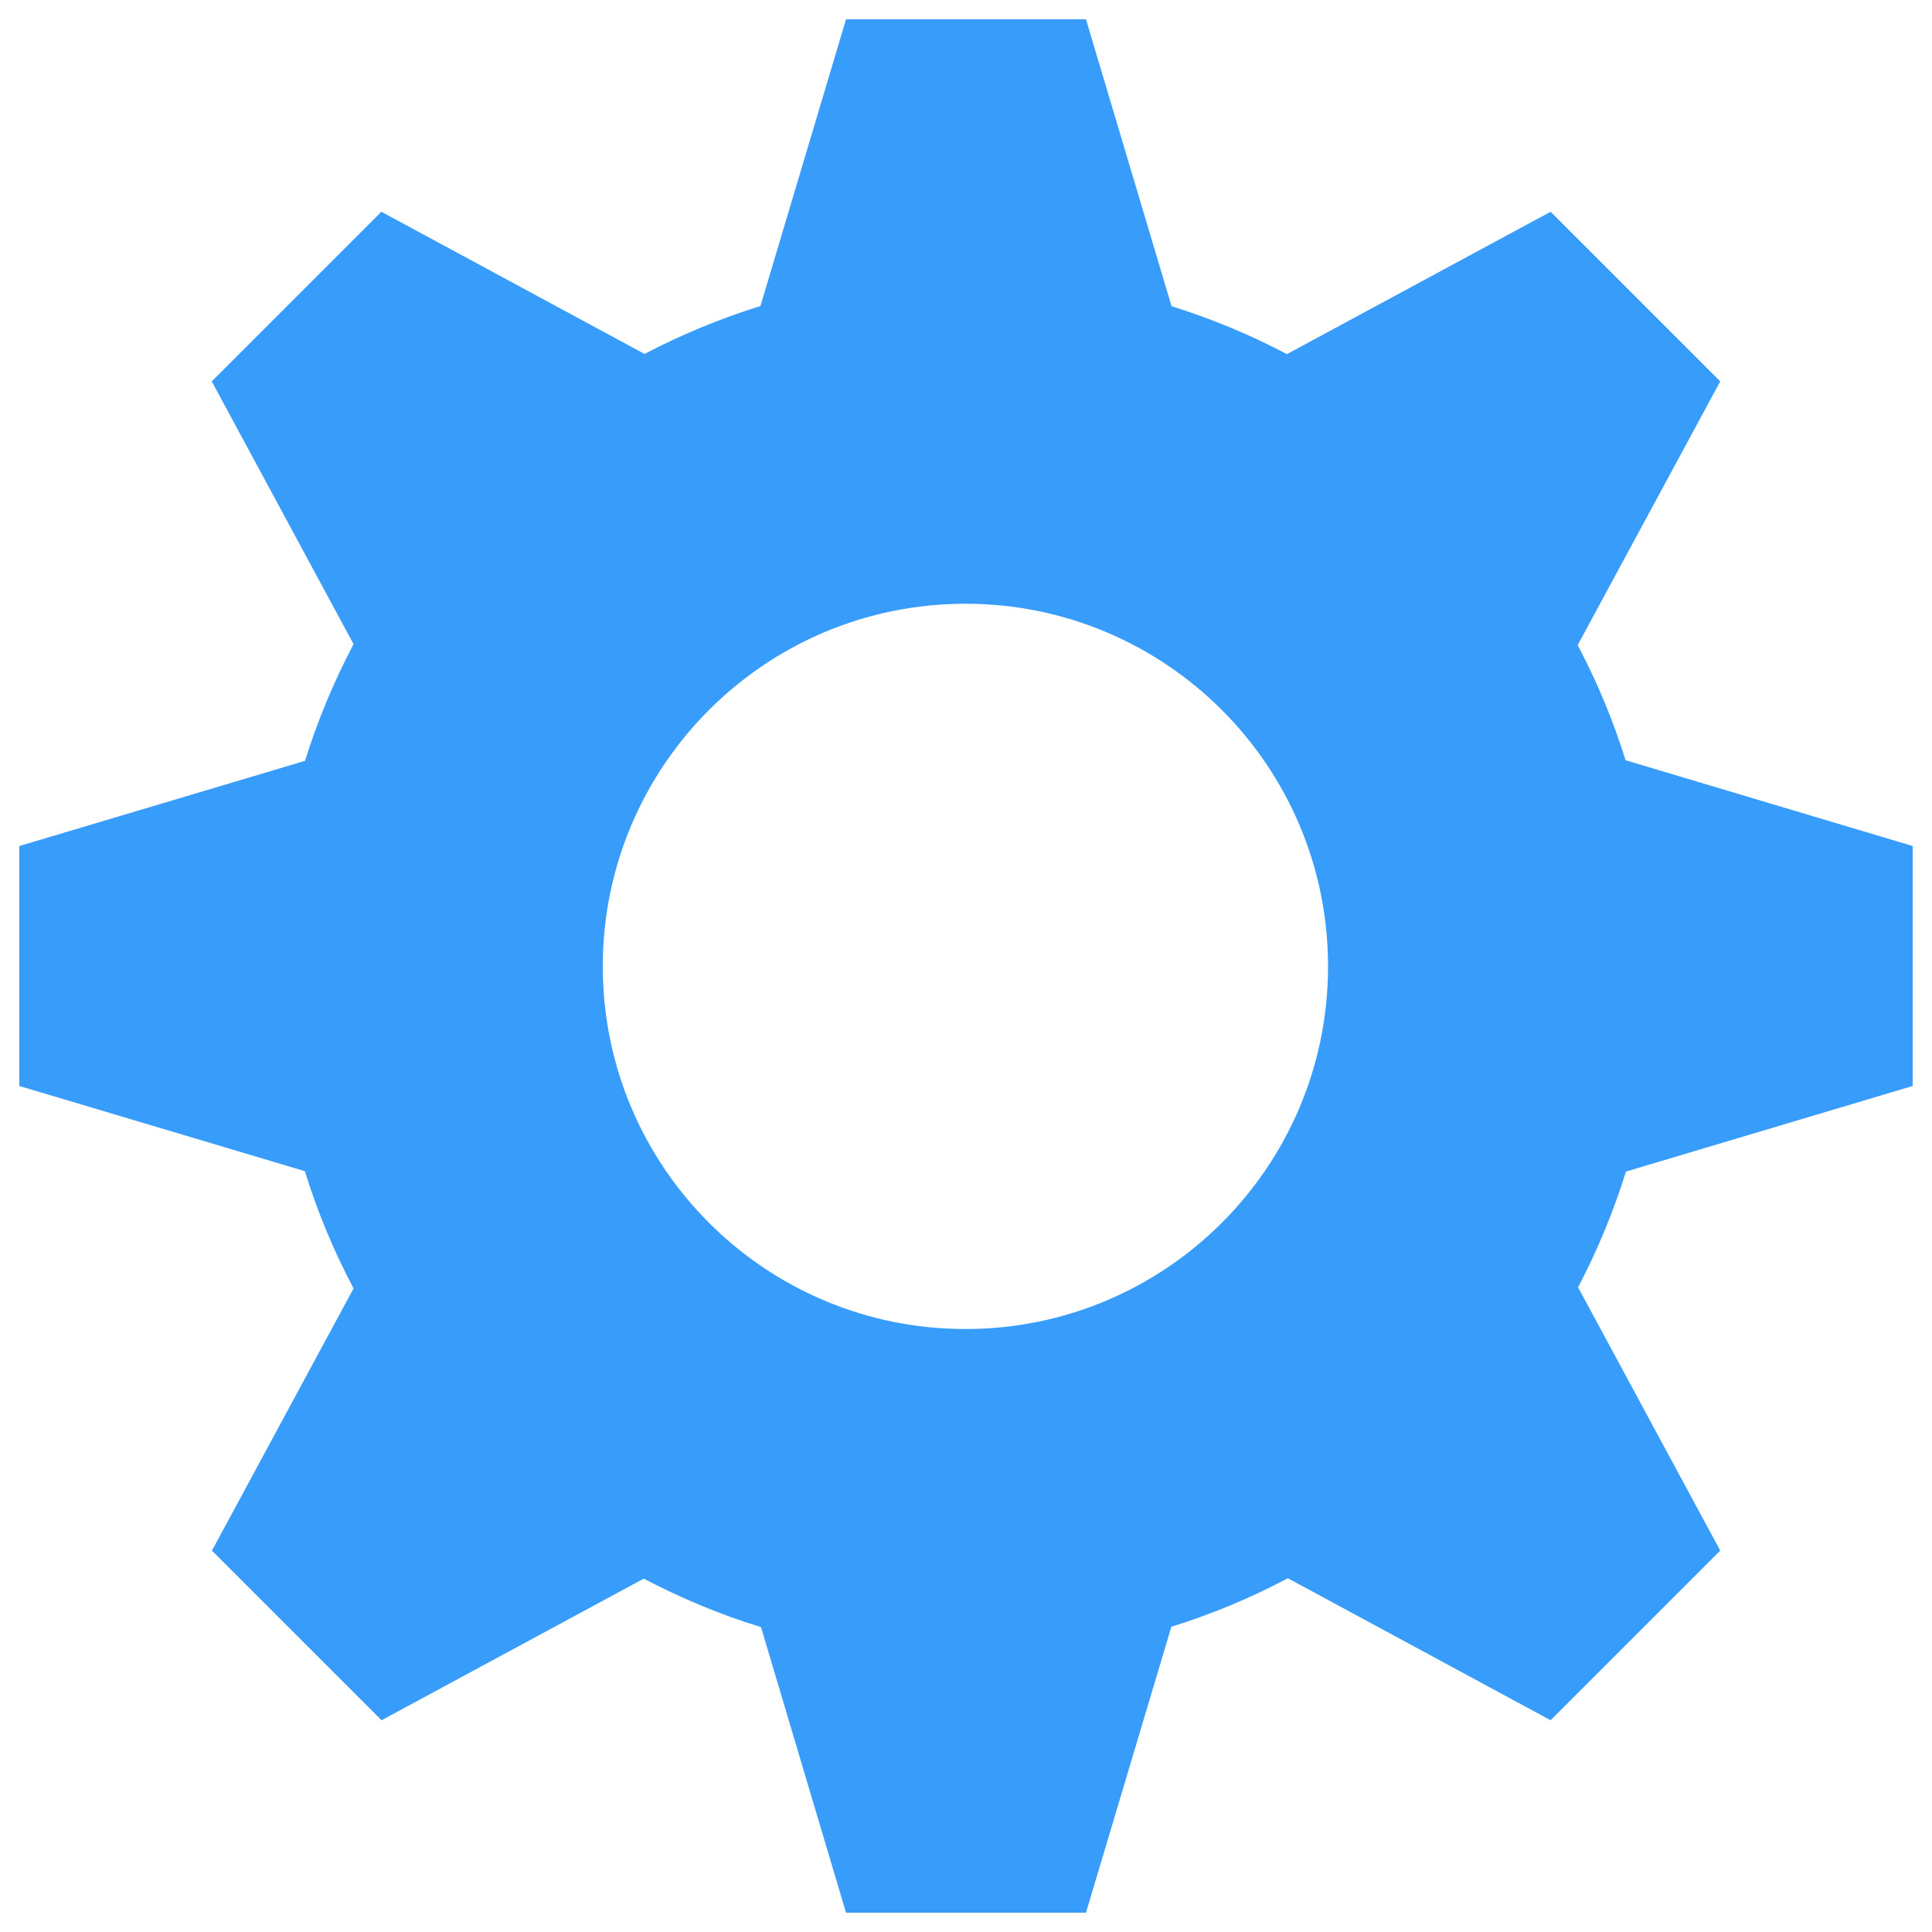
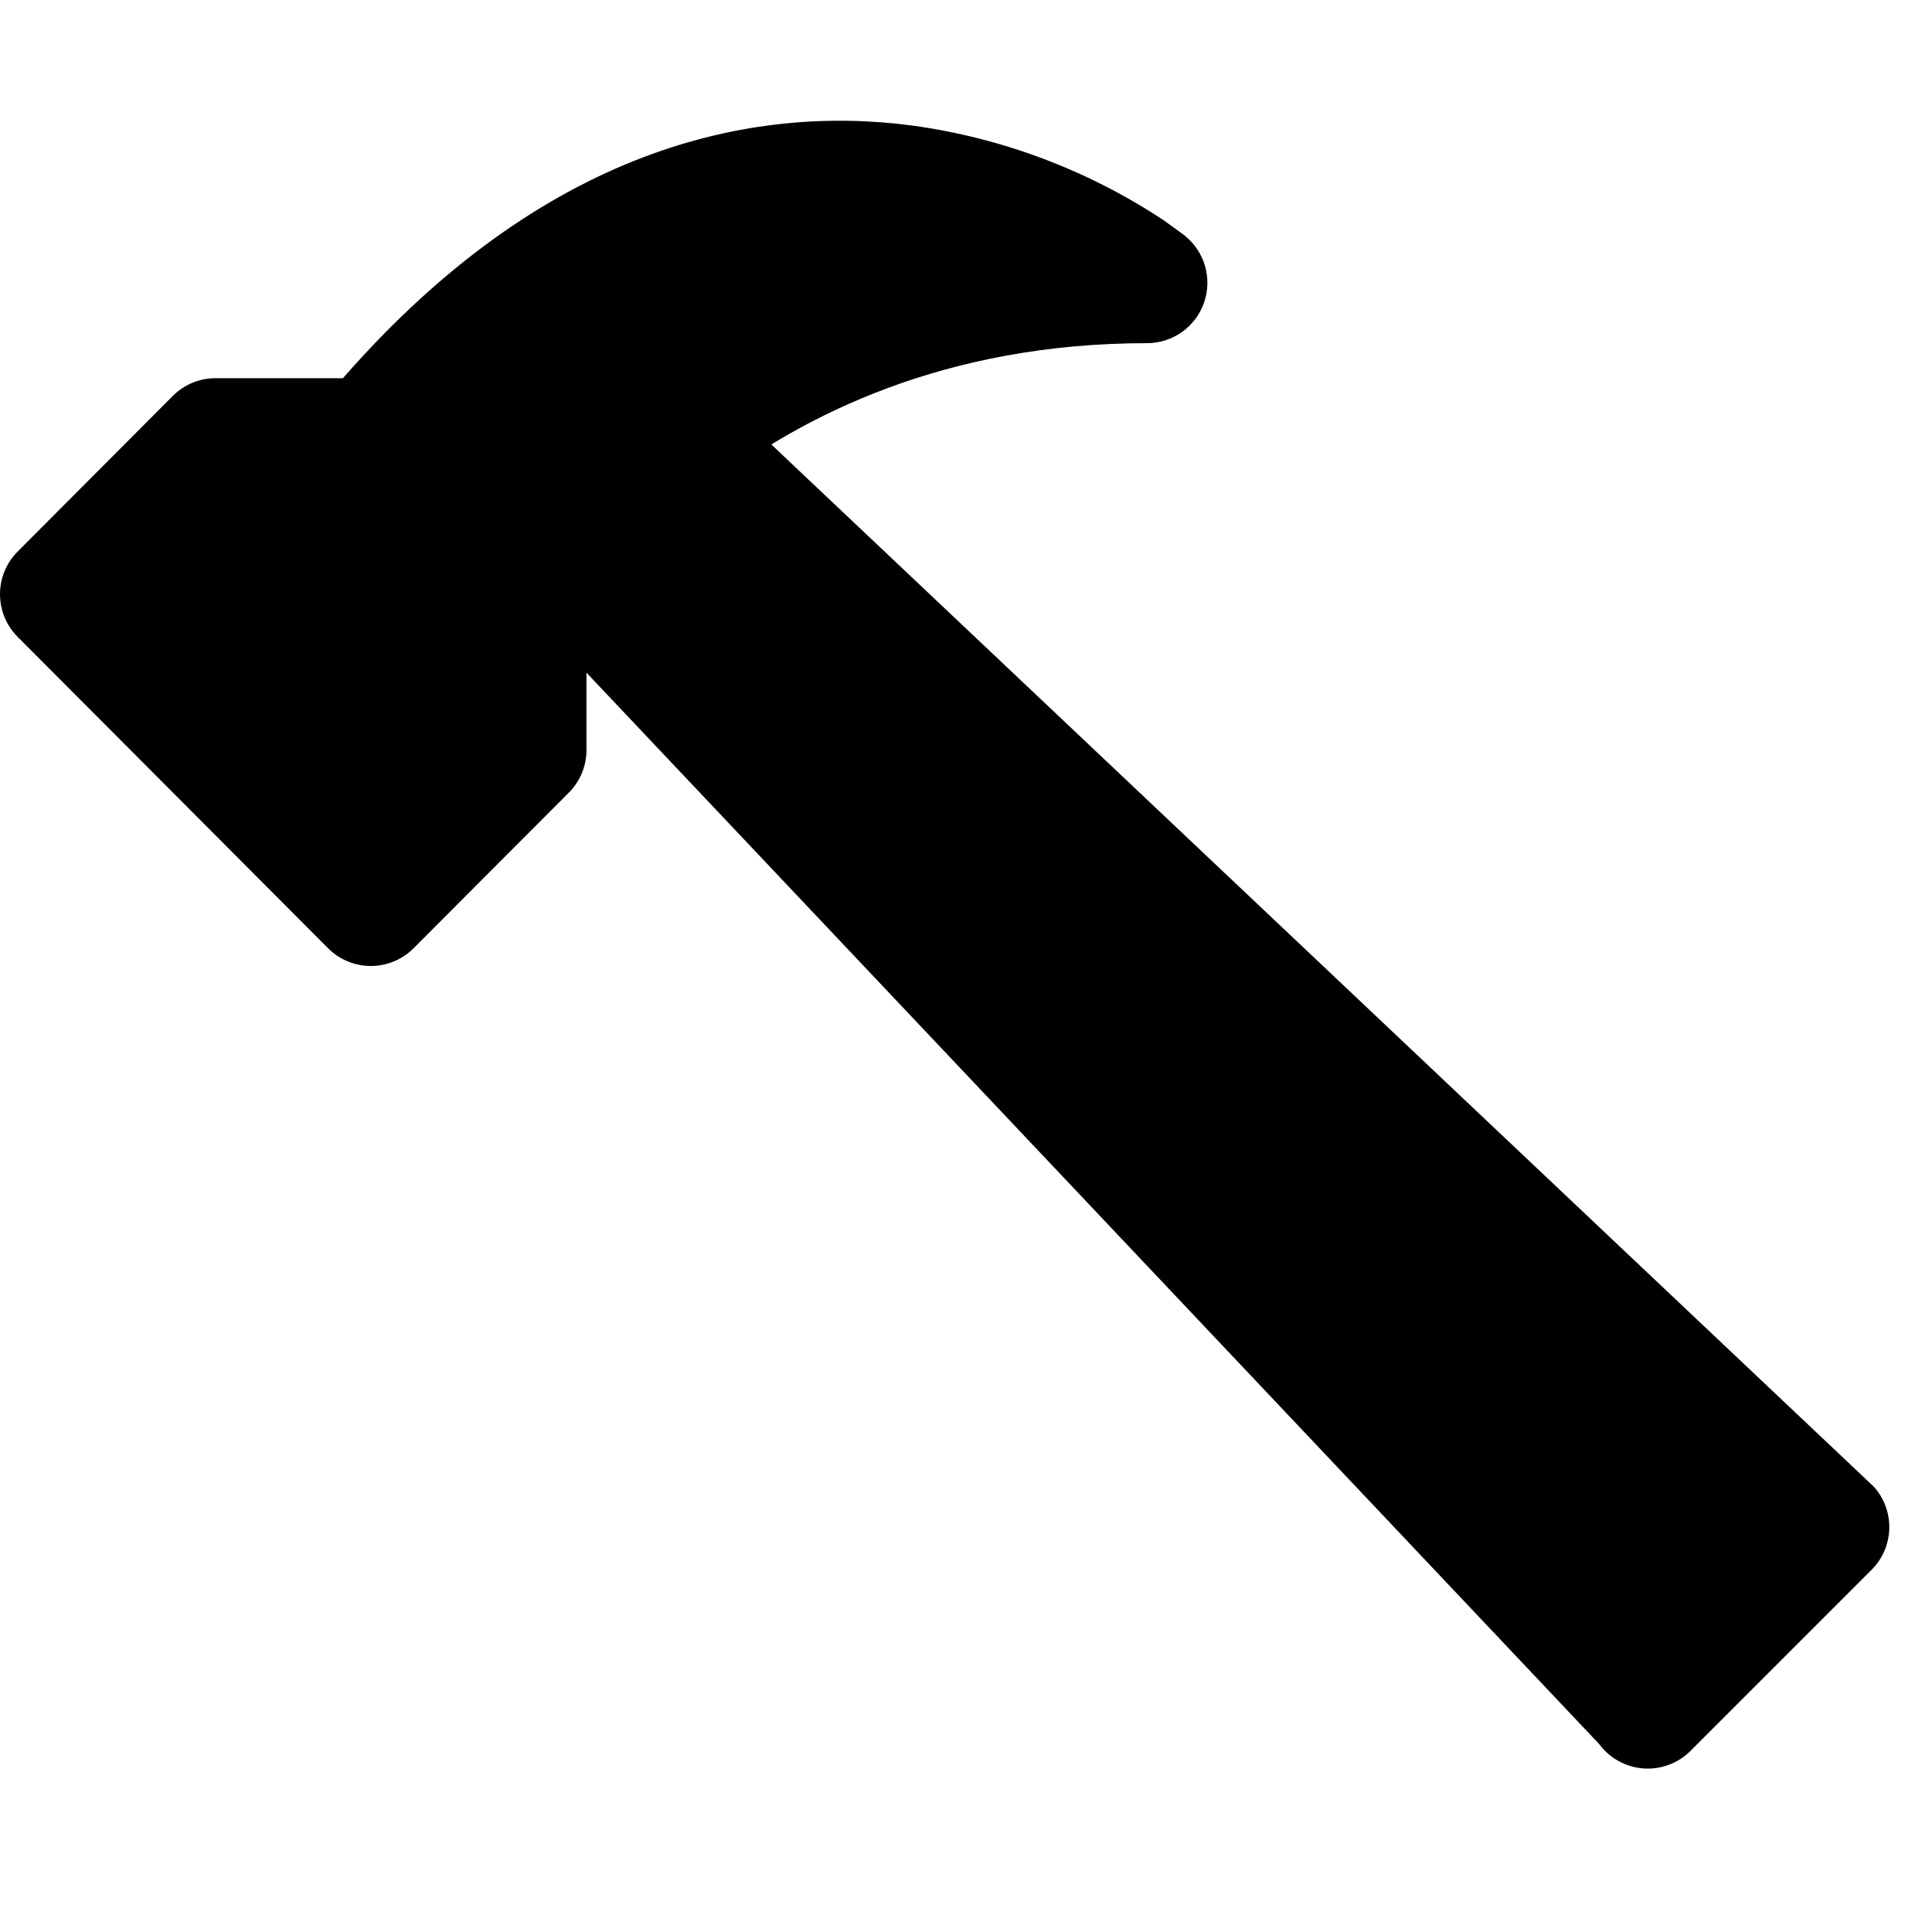
- <svg xmlns="http://www.w3.org/2000/svg" version="1.1" x="0px" y="0px" viewBox="0 0 1000 1000" enable-background="new 0 0 1000 1000" xml:space="preserve" fill="#389CFA">
-   <g>
-     <path d="M990,562.1V437.9l-148.6-44.4c-6.5-20.8-14.8-40.7-24.8-59.6l73.8-136.5l-87.8-87.8l-136.5,73.7c-18.9-10-38.9-18.3-59.7-24.8L562.1,10H437.9l-44.3,148.4c-20.9,6.5-40.9,14.8-60,24.8l-136.2-73.6l-87.8,87.8l73.4,136c-10.1,19.2-18.6,39.4-25.1,60.4L10,437.9v124.2l147.8,44.1c6.5,21.1,15,41.4,25.2,60.7l-73.3,135.7l87.8,87.8l135.7-73.3c19.3,10.1,39.5,18.6,60.7,25.1L437.9,990h124.2l44.2-148c21-6.5,41.2-15,60.3-25.1l136,73.5l87.8-87.8l-73.6-136.3c10-19,18.3-39.1,24.8-59.9L990,562.1z M499.7,687.9c-103.6,0-187.7-84-187.7-187.7c0-103.6,84-187.7,187.7-187.7c103.6,0,187.7,84,187.7,187.7C687.4,603.9,603.3,687.9,499.7,687.9z" />
-   </g>
+ <svg xmlns="http://www.w3.org/2000/svg" class="bi bi-hammer" width="1em" height="1em" viewBox="0 0 16 16" fill="currentColor">
+   <path d="M9.812 1.952a.5.5 0 0 1-.312.89c-1.671 0-2.852.596-3.616 1.185L4.857 5.073V6.21a.5.5 0 0 1-.146.354L3.425 7.853a.5.5 0 0 1-.708 0L.146 5.274a.5.5 0 0 1 0-.706l1.286-1.29a.5.5 0 0 1 .354-.146H2.84C4.505 1.228 6.216.862 7.557 1.04a5.009 5.009 0 0 1 2.077.782l.178.129z" />
+   <path fill-rule="evenodd" d="M6.012 3.5a.5.5 0 0 1 .359.165l9.146 8.646A.5.5 0 0 1 15.5 13L14 14.5a.5.5 0 0 1-.756-.056L4.598 5.297a.5.5 0 0 1 .048-.65l1-1a.5.5 0 0 1 .366-.147z" />
</svg>
